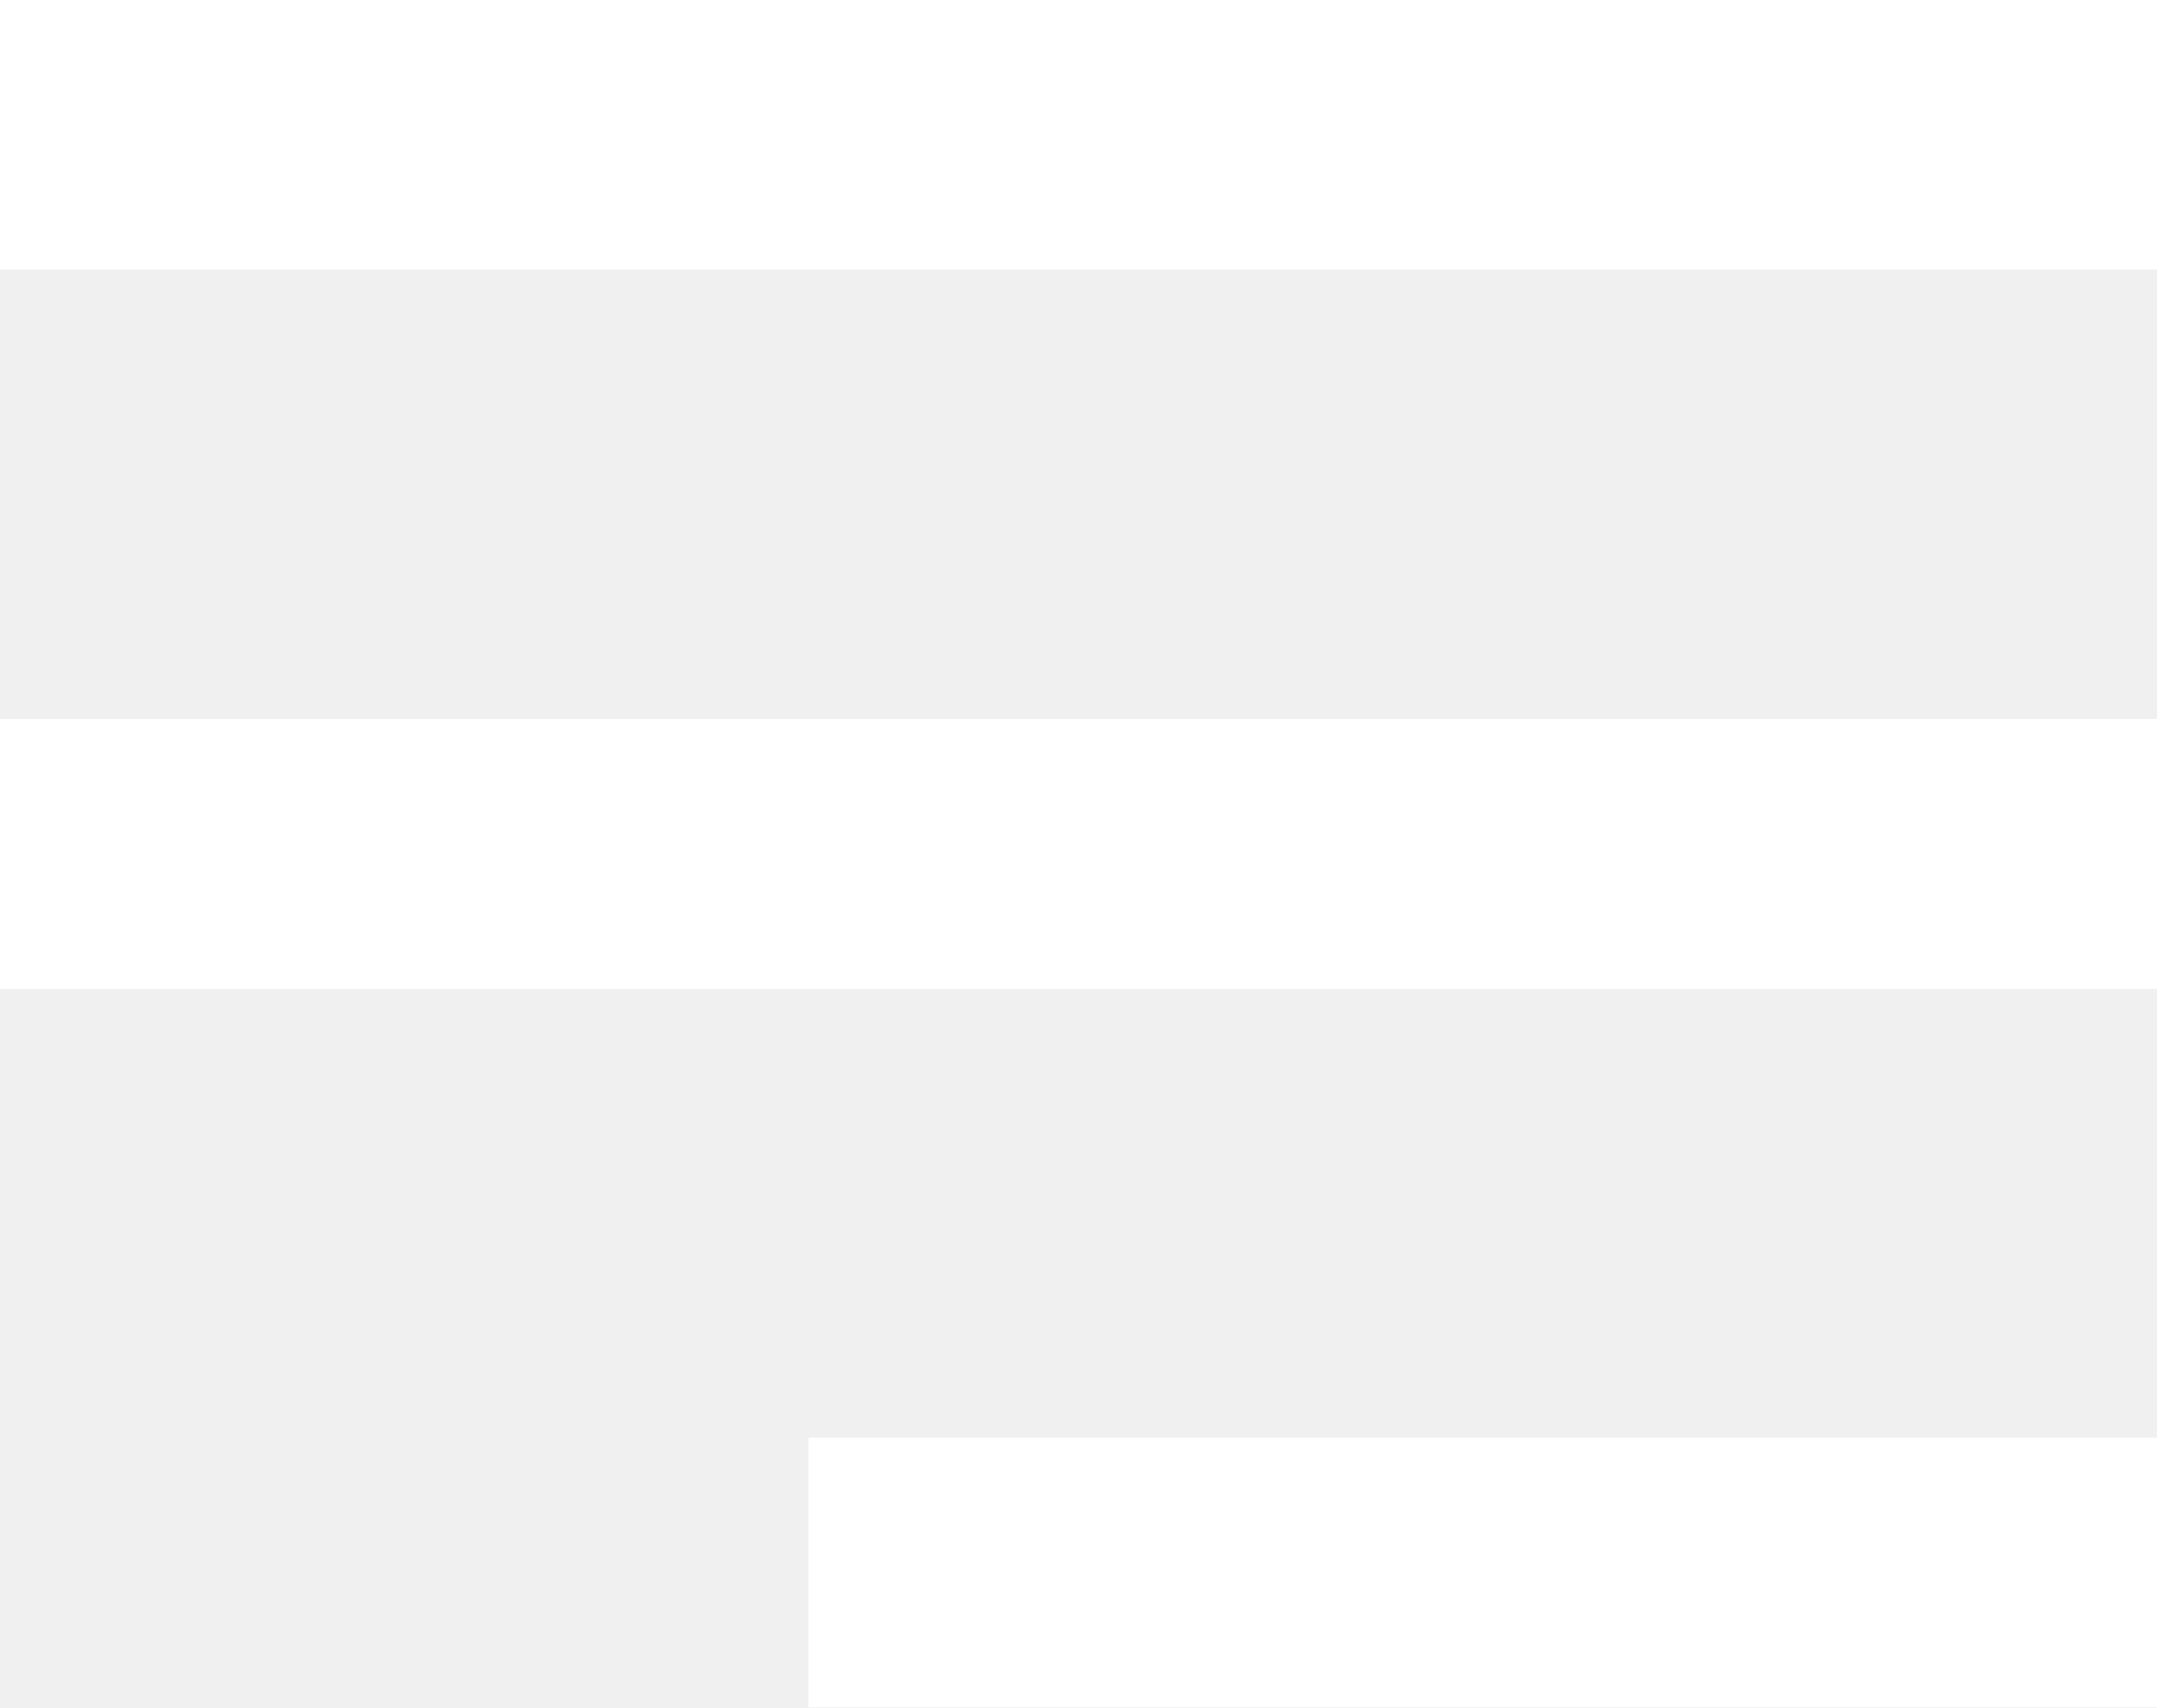
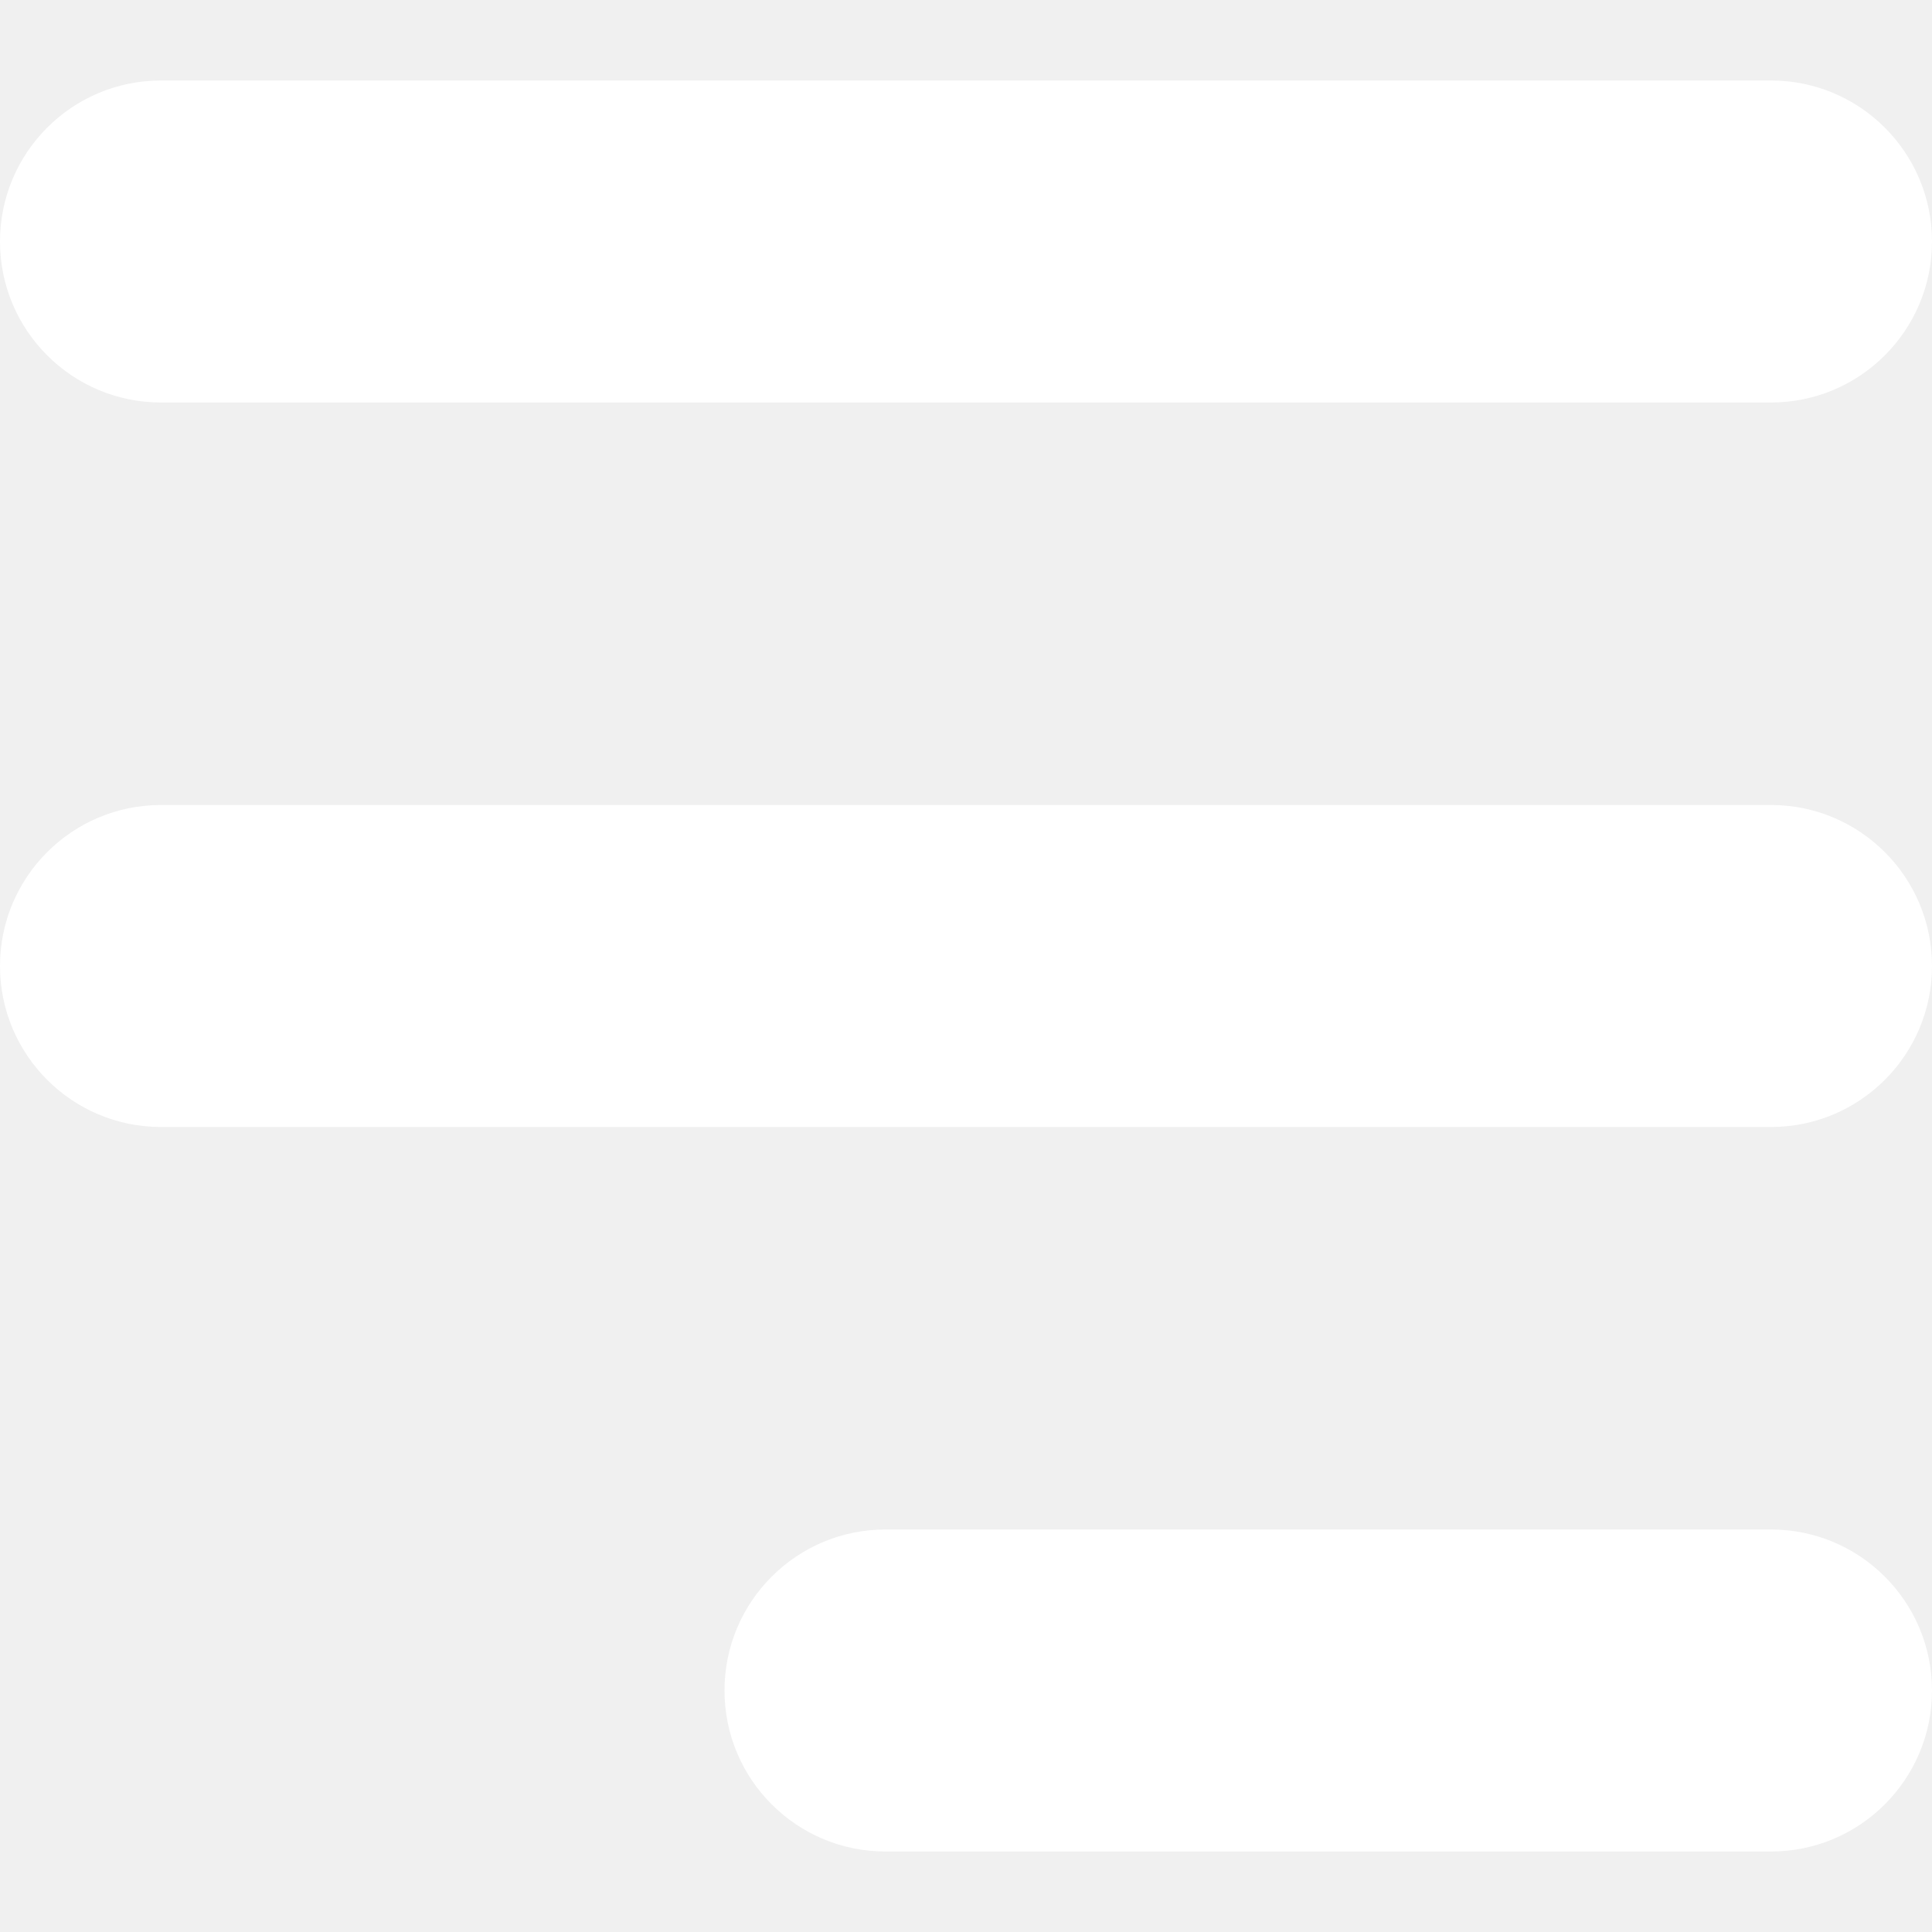
- <svg xmlns="http://www.w3.org/2000/svg" id="a" viewBox="0 0 24 19">
+ <svg xmlns="http://www.w3.org/2000/svg" id="a" viewBox="0 0 24 24">
  <defs>
    <style>.b{fill:#fff;}</style>
  </defs>
-   <rect class="b" width="24" height="3" />
-   <rect class="b" y="8" width="24" height="3" />
-   <rect class="b" x="9" y="16" width="15" height="3" />
+   <rect class="b" x="0" y="1" width="24" height="4" rx="2" ry="2" />
+   <rect class="b" x="0" y="10" width="24" height="4" rx="2" ry="2" />
+   <rect class="b" x="9" y="19" width="15" height="4" rx="2" ry="2" />
</svg>
